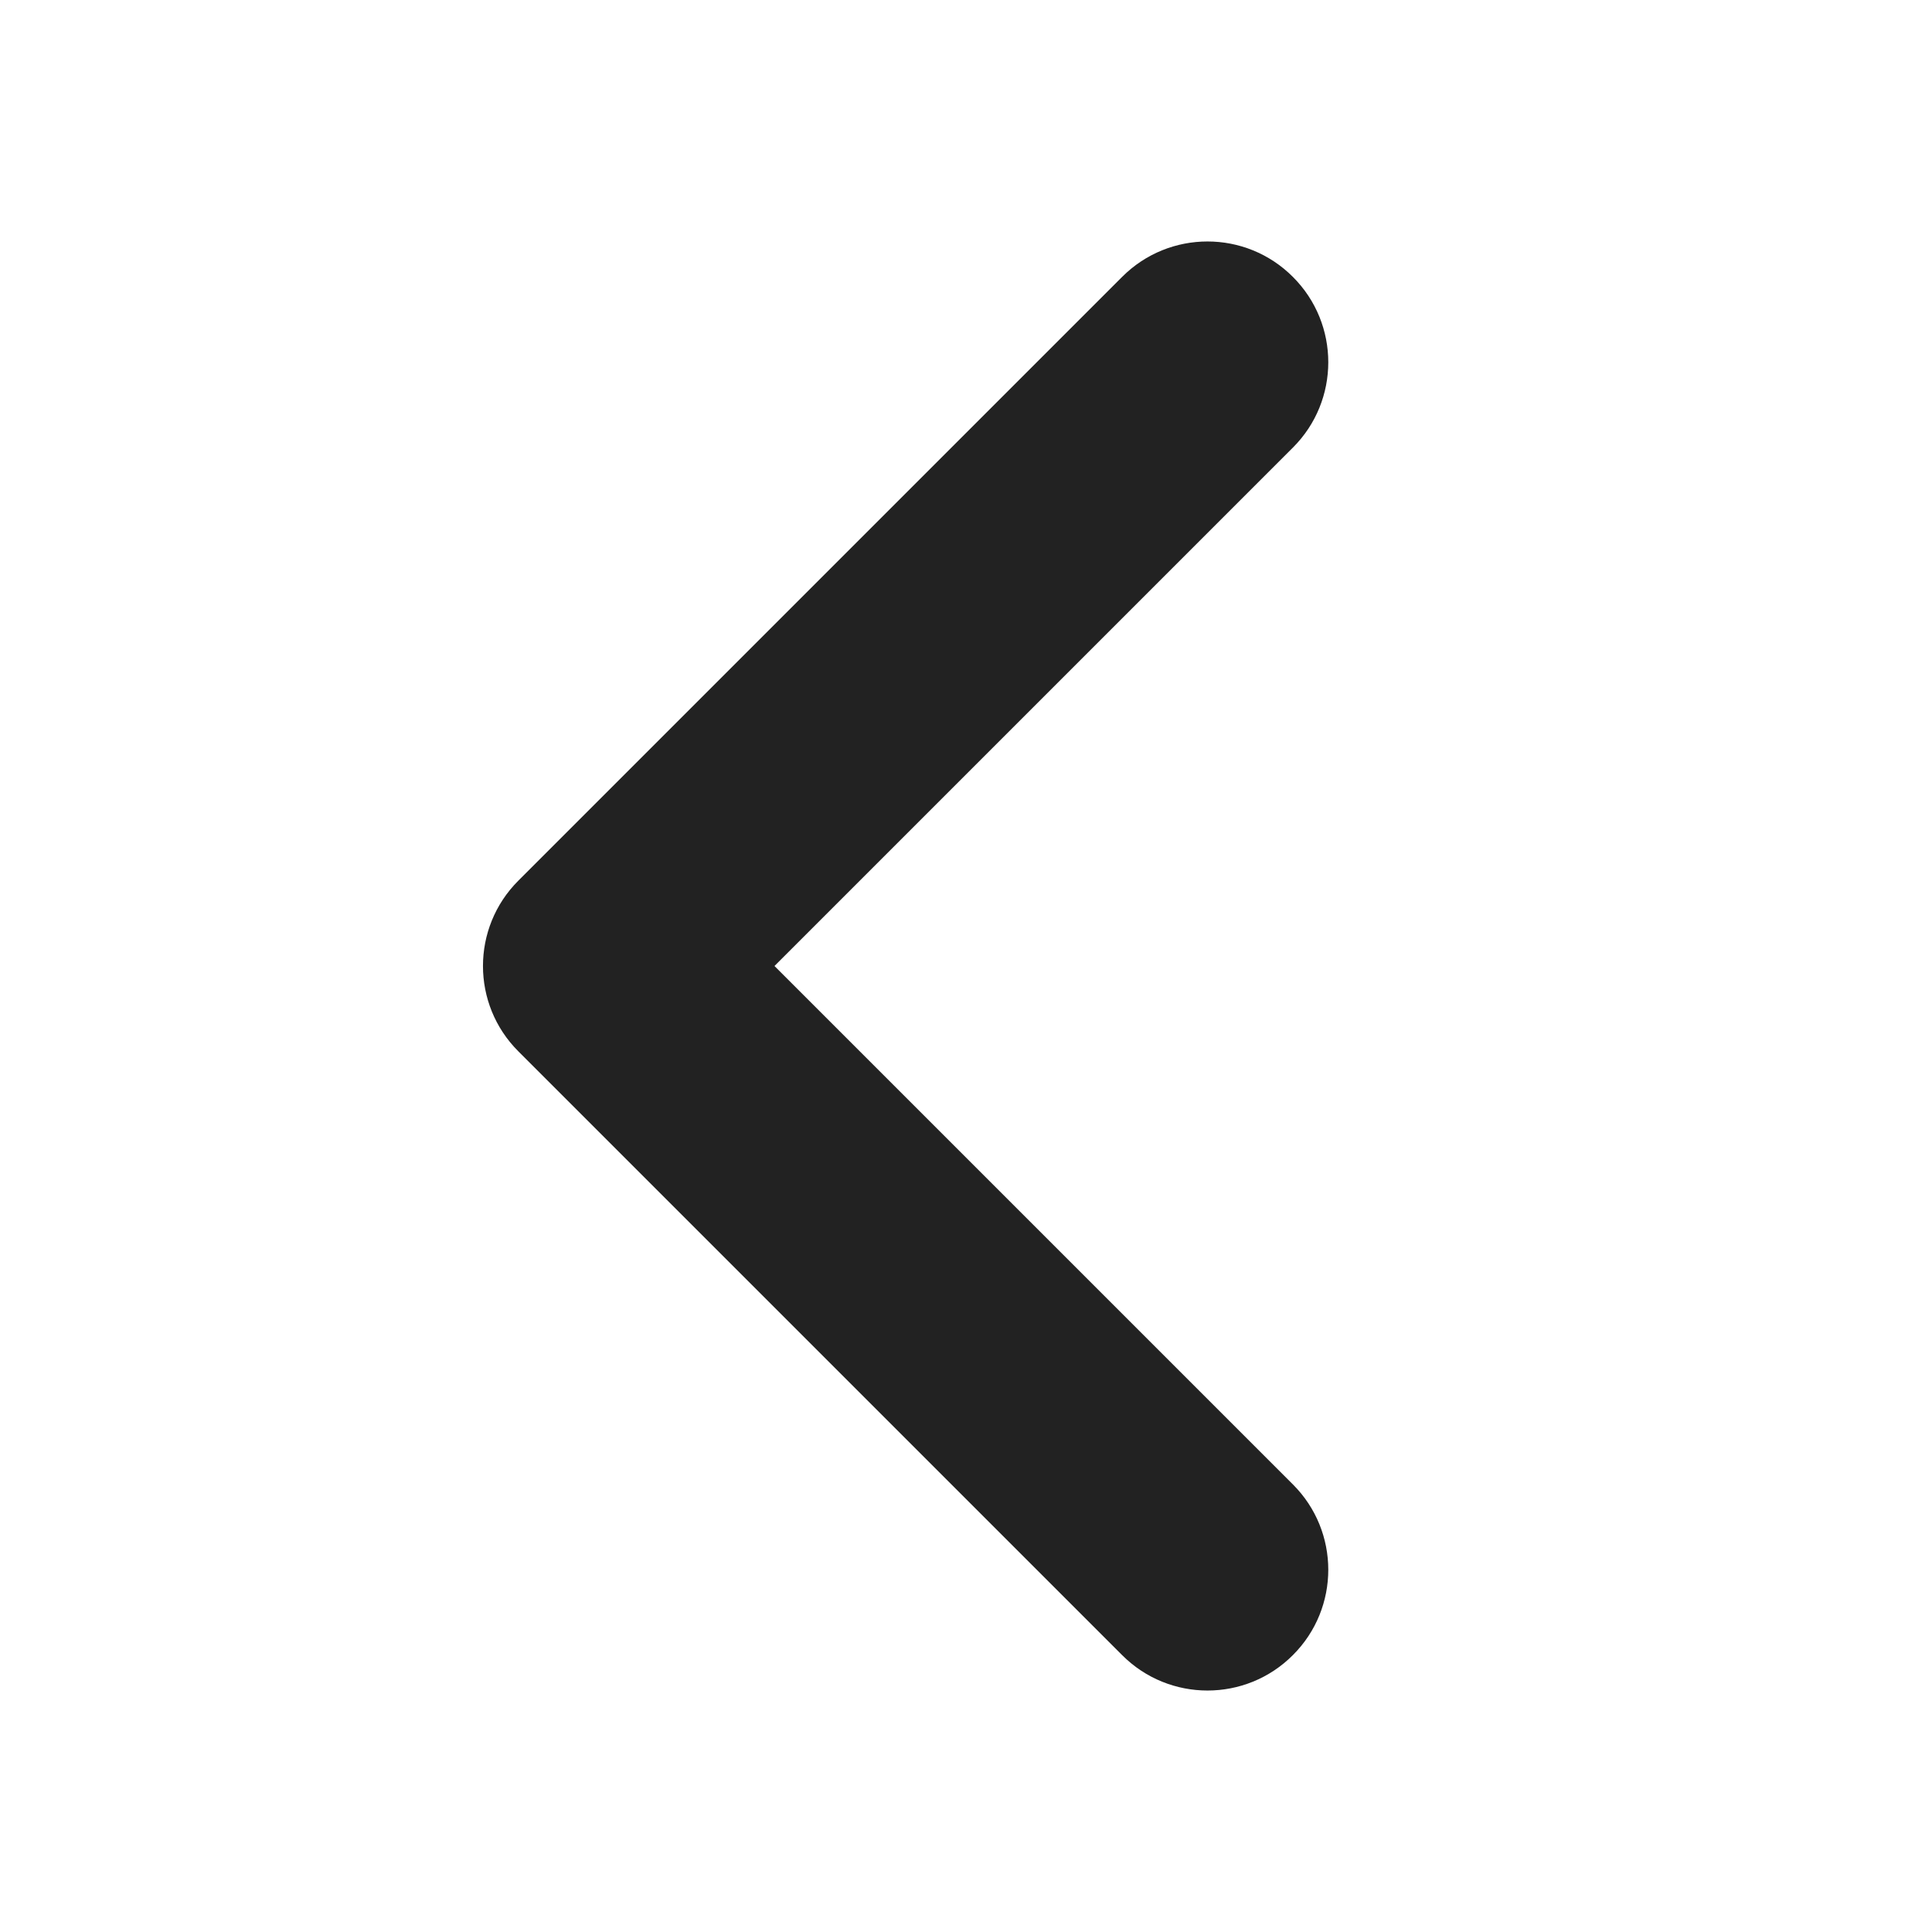
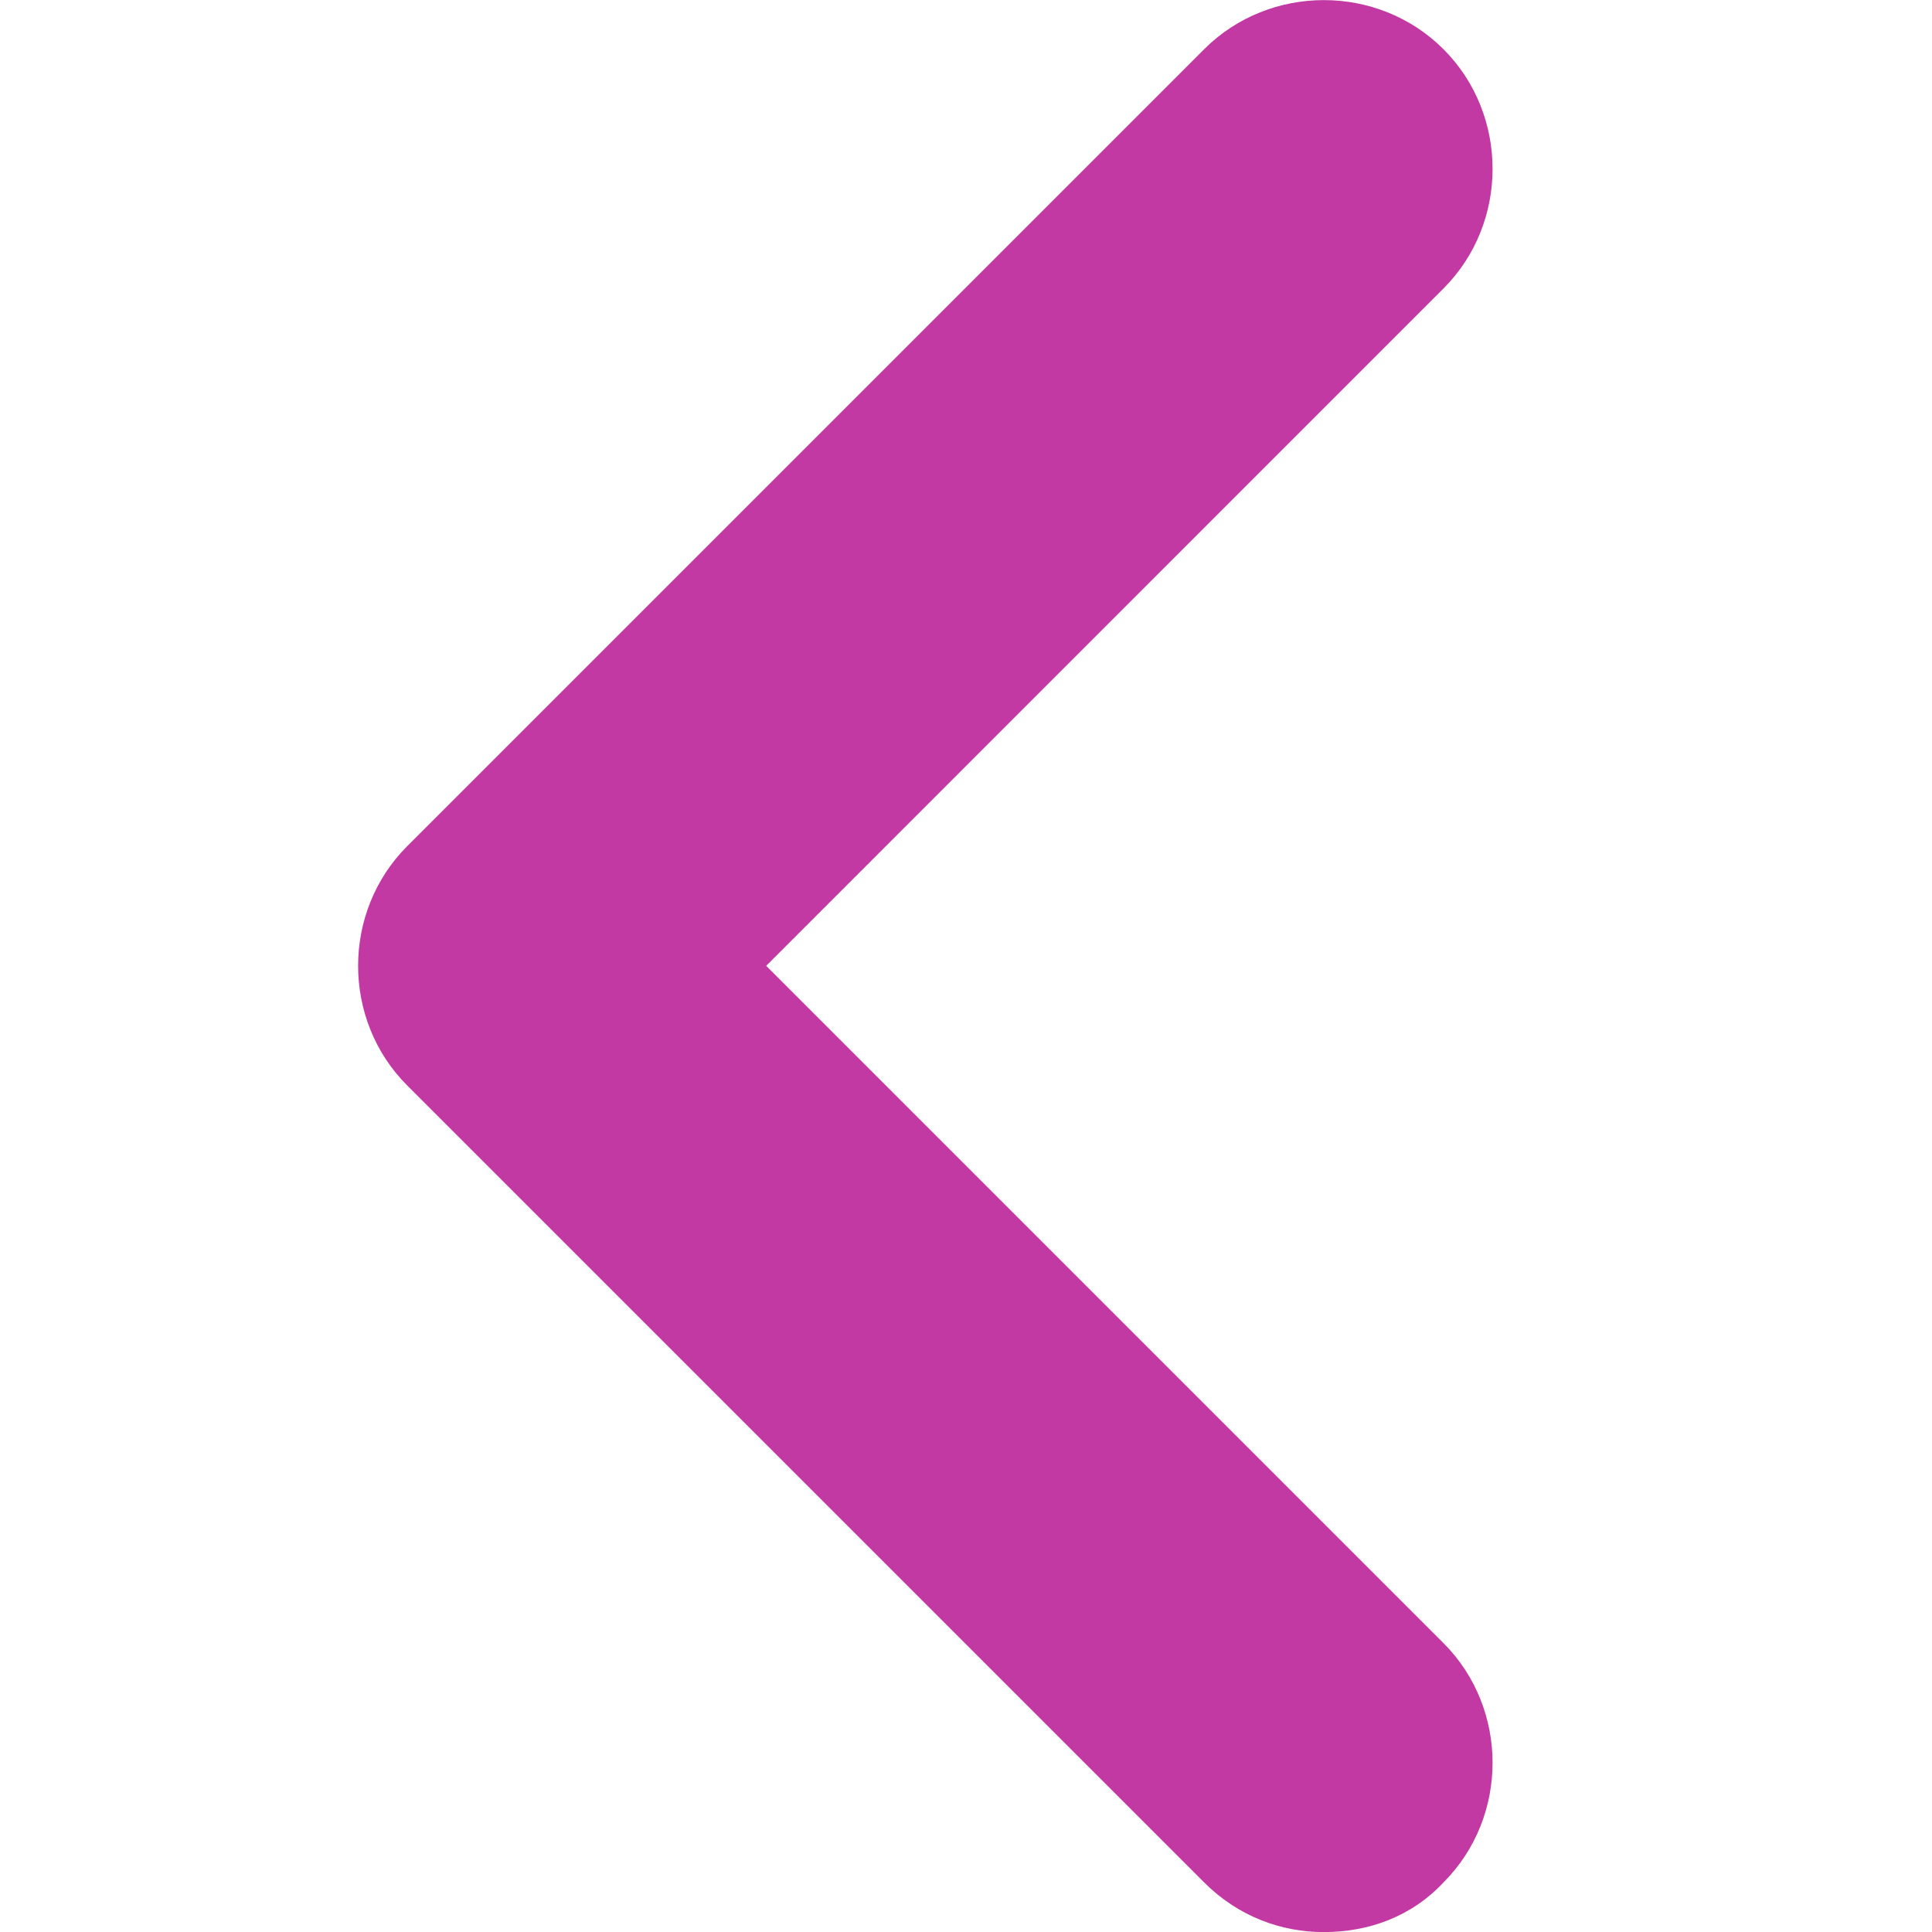
- <svg xmlns="http://www.w3.org/2000/svg" width="1em" height="1em" viewBox="0 0 16 16">
-   <path fill="#222222" fill-rule="evenodd" d="M10.707,3.707 C11.098,3.317 11.098,2.683 10.707,2.293 C10.317,1.902 9.683,1.902 9.293,2.293 L4.293,7.293 C3.902,7.683 3.902,8.317 4.293,8.707 L9.293,13.707 C9.683,14.098 10.317,14.098 10.707,13.707 C11.098,13.317 11.098,12.683 10.707,12.293 L6.414,8 L10.707,3.707 Z" />
+ <svg xmlns="http://www.w3.org/2000/svg" width="43" height="43" viewBox="0 0 43 43" fill="none">
+   <path d="M29.464 43.002C28.509 43.002 27.555 42.651 26.801 41.897L9.063 24.159C7.606 22.702 7.606 20.29 9.063 18.833L26.801 1.095C28.258 -0.362 30.67 -0.362 32.127 1.095C33.584 2.552 33.584 4.964 32.127 6.421L17.053 21.496L32.127 36.57C33.584 38.028 33.584 40.44 32.127 41.897C31.424 42.651 30.469 43.002 29.464 43.002Z" fill="#C239A3" />
</svg>
